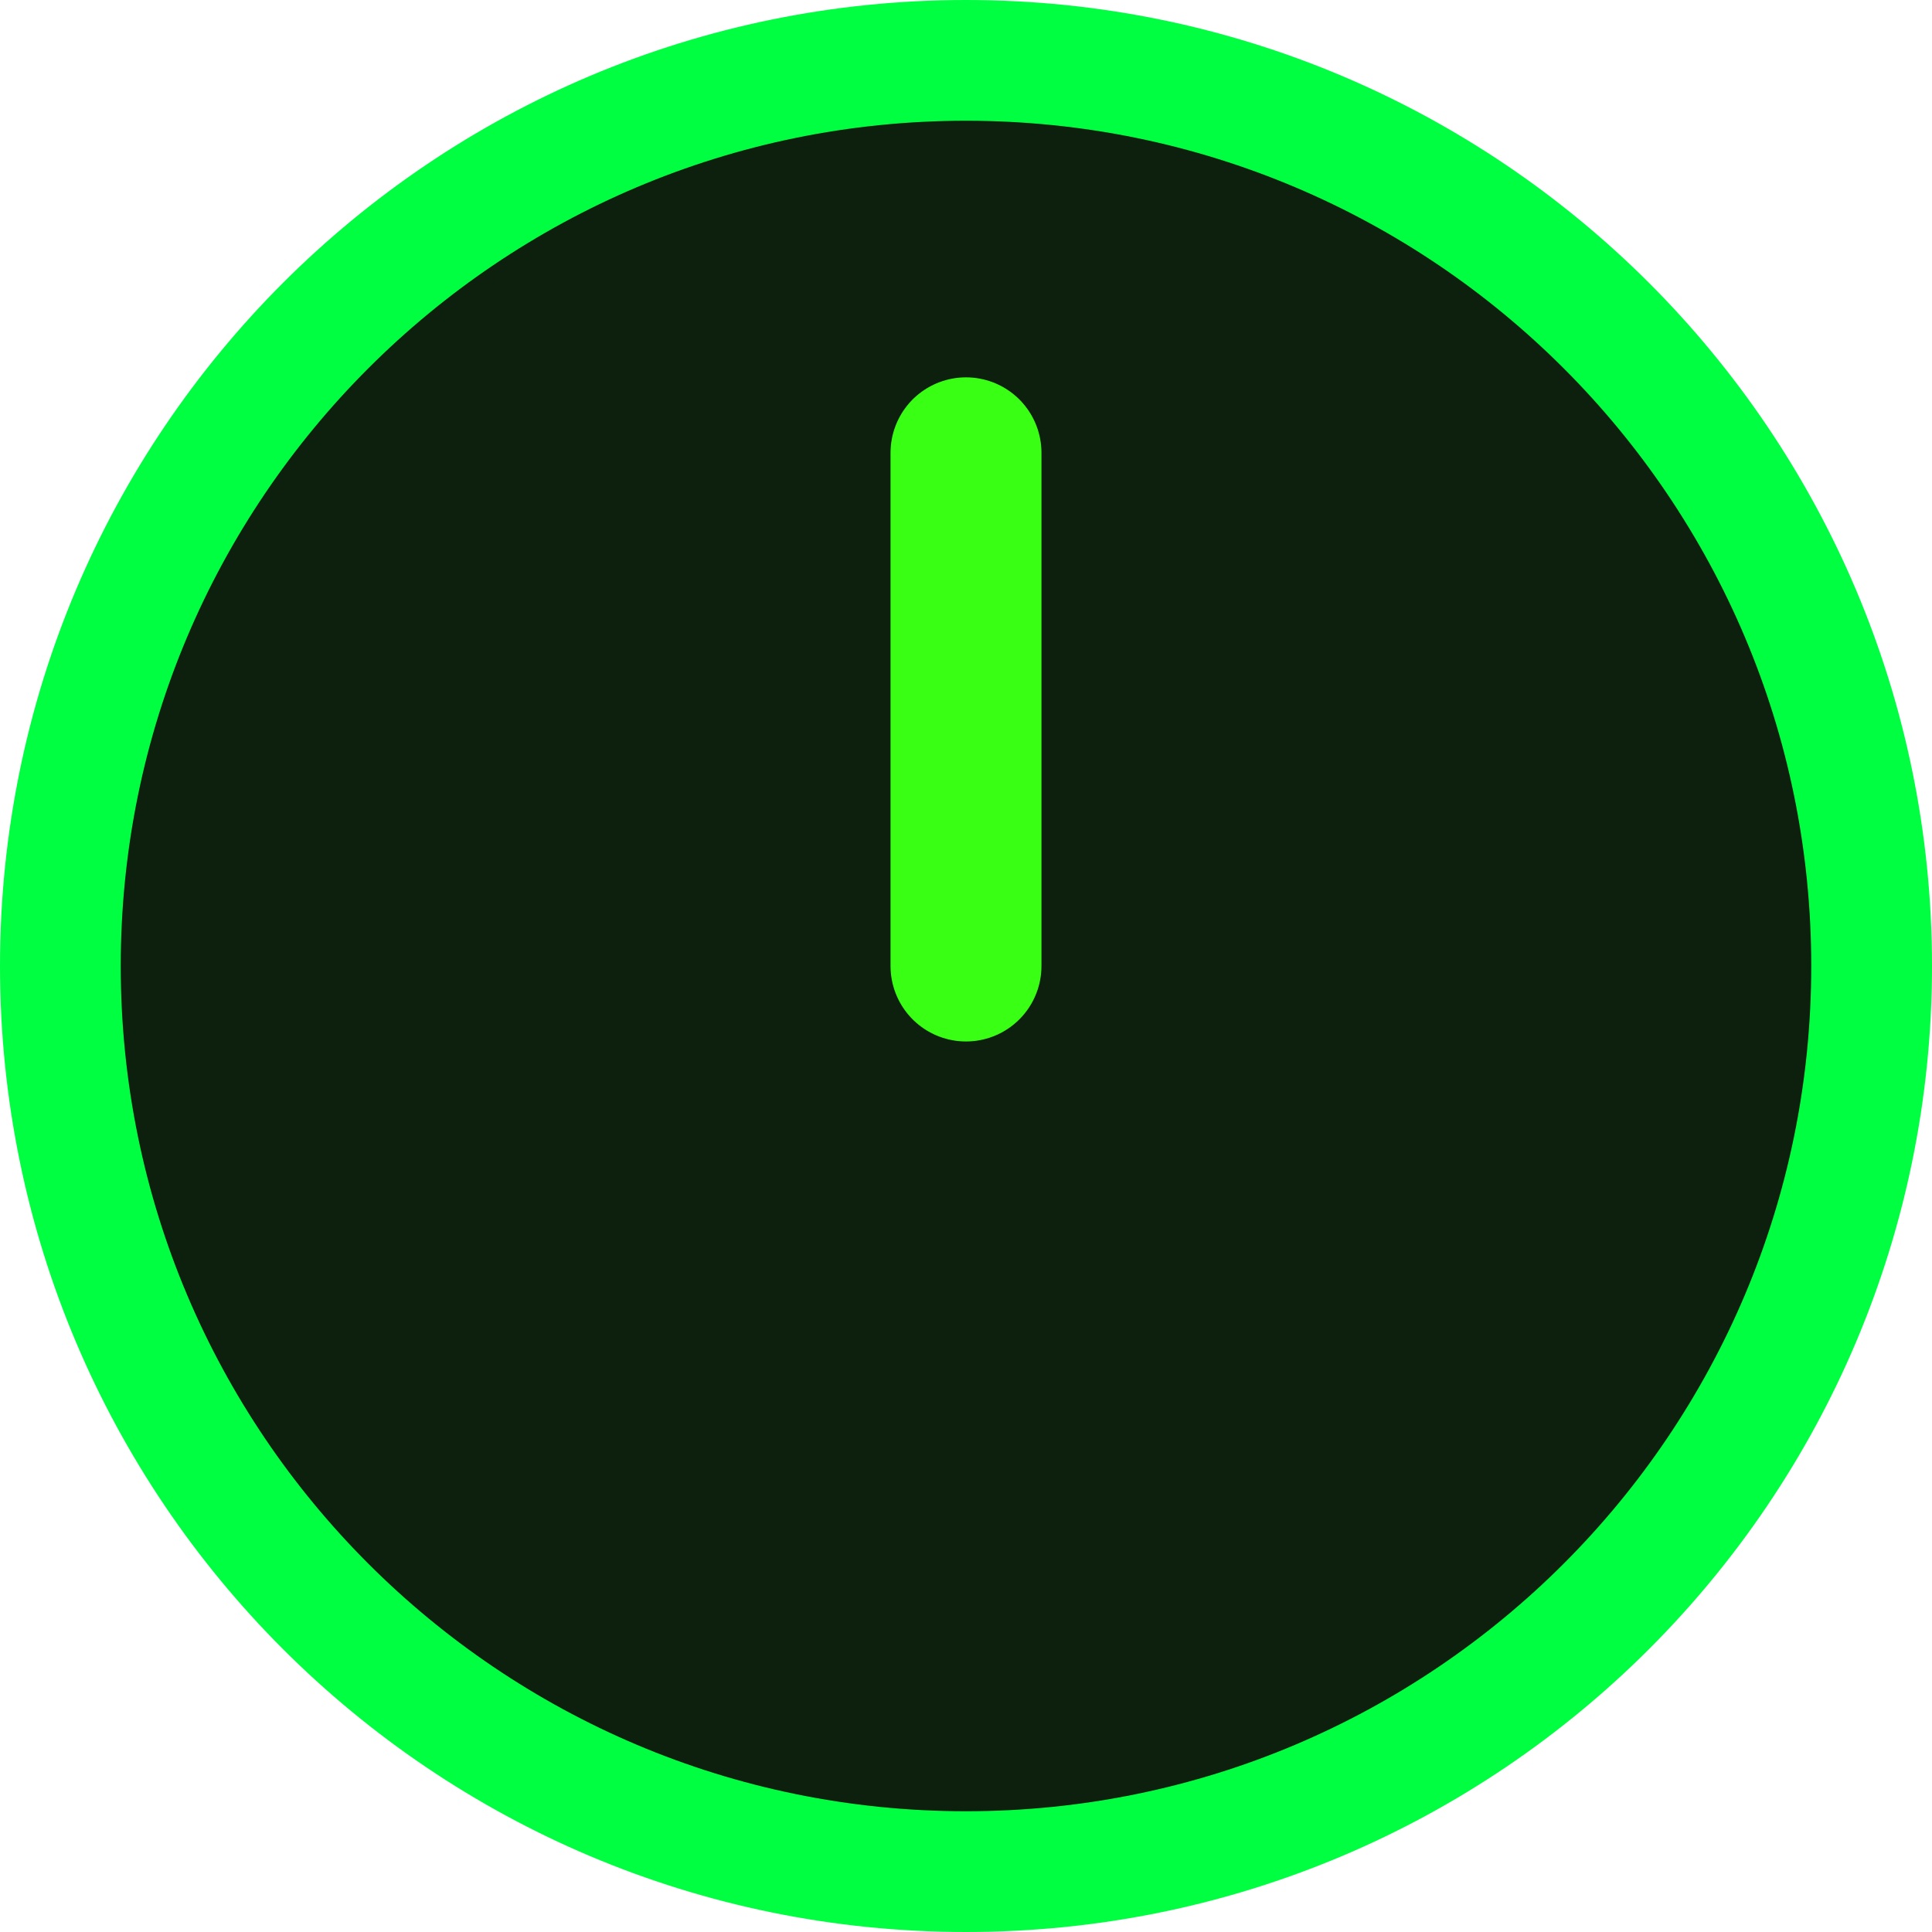
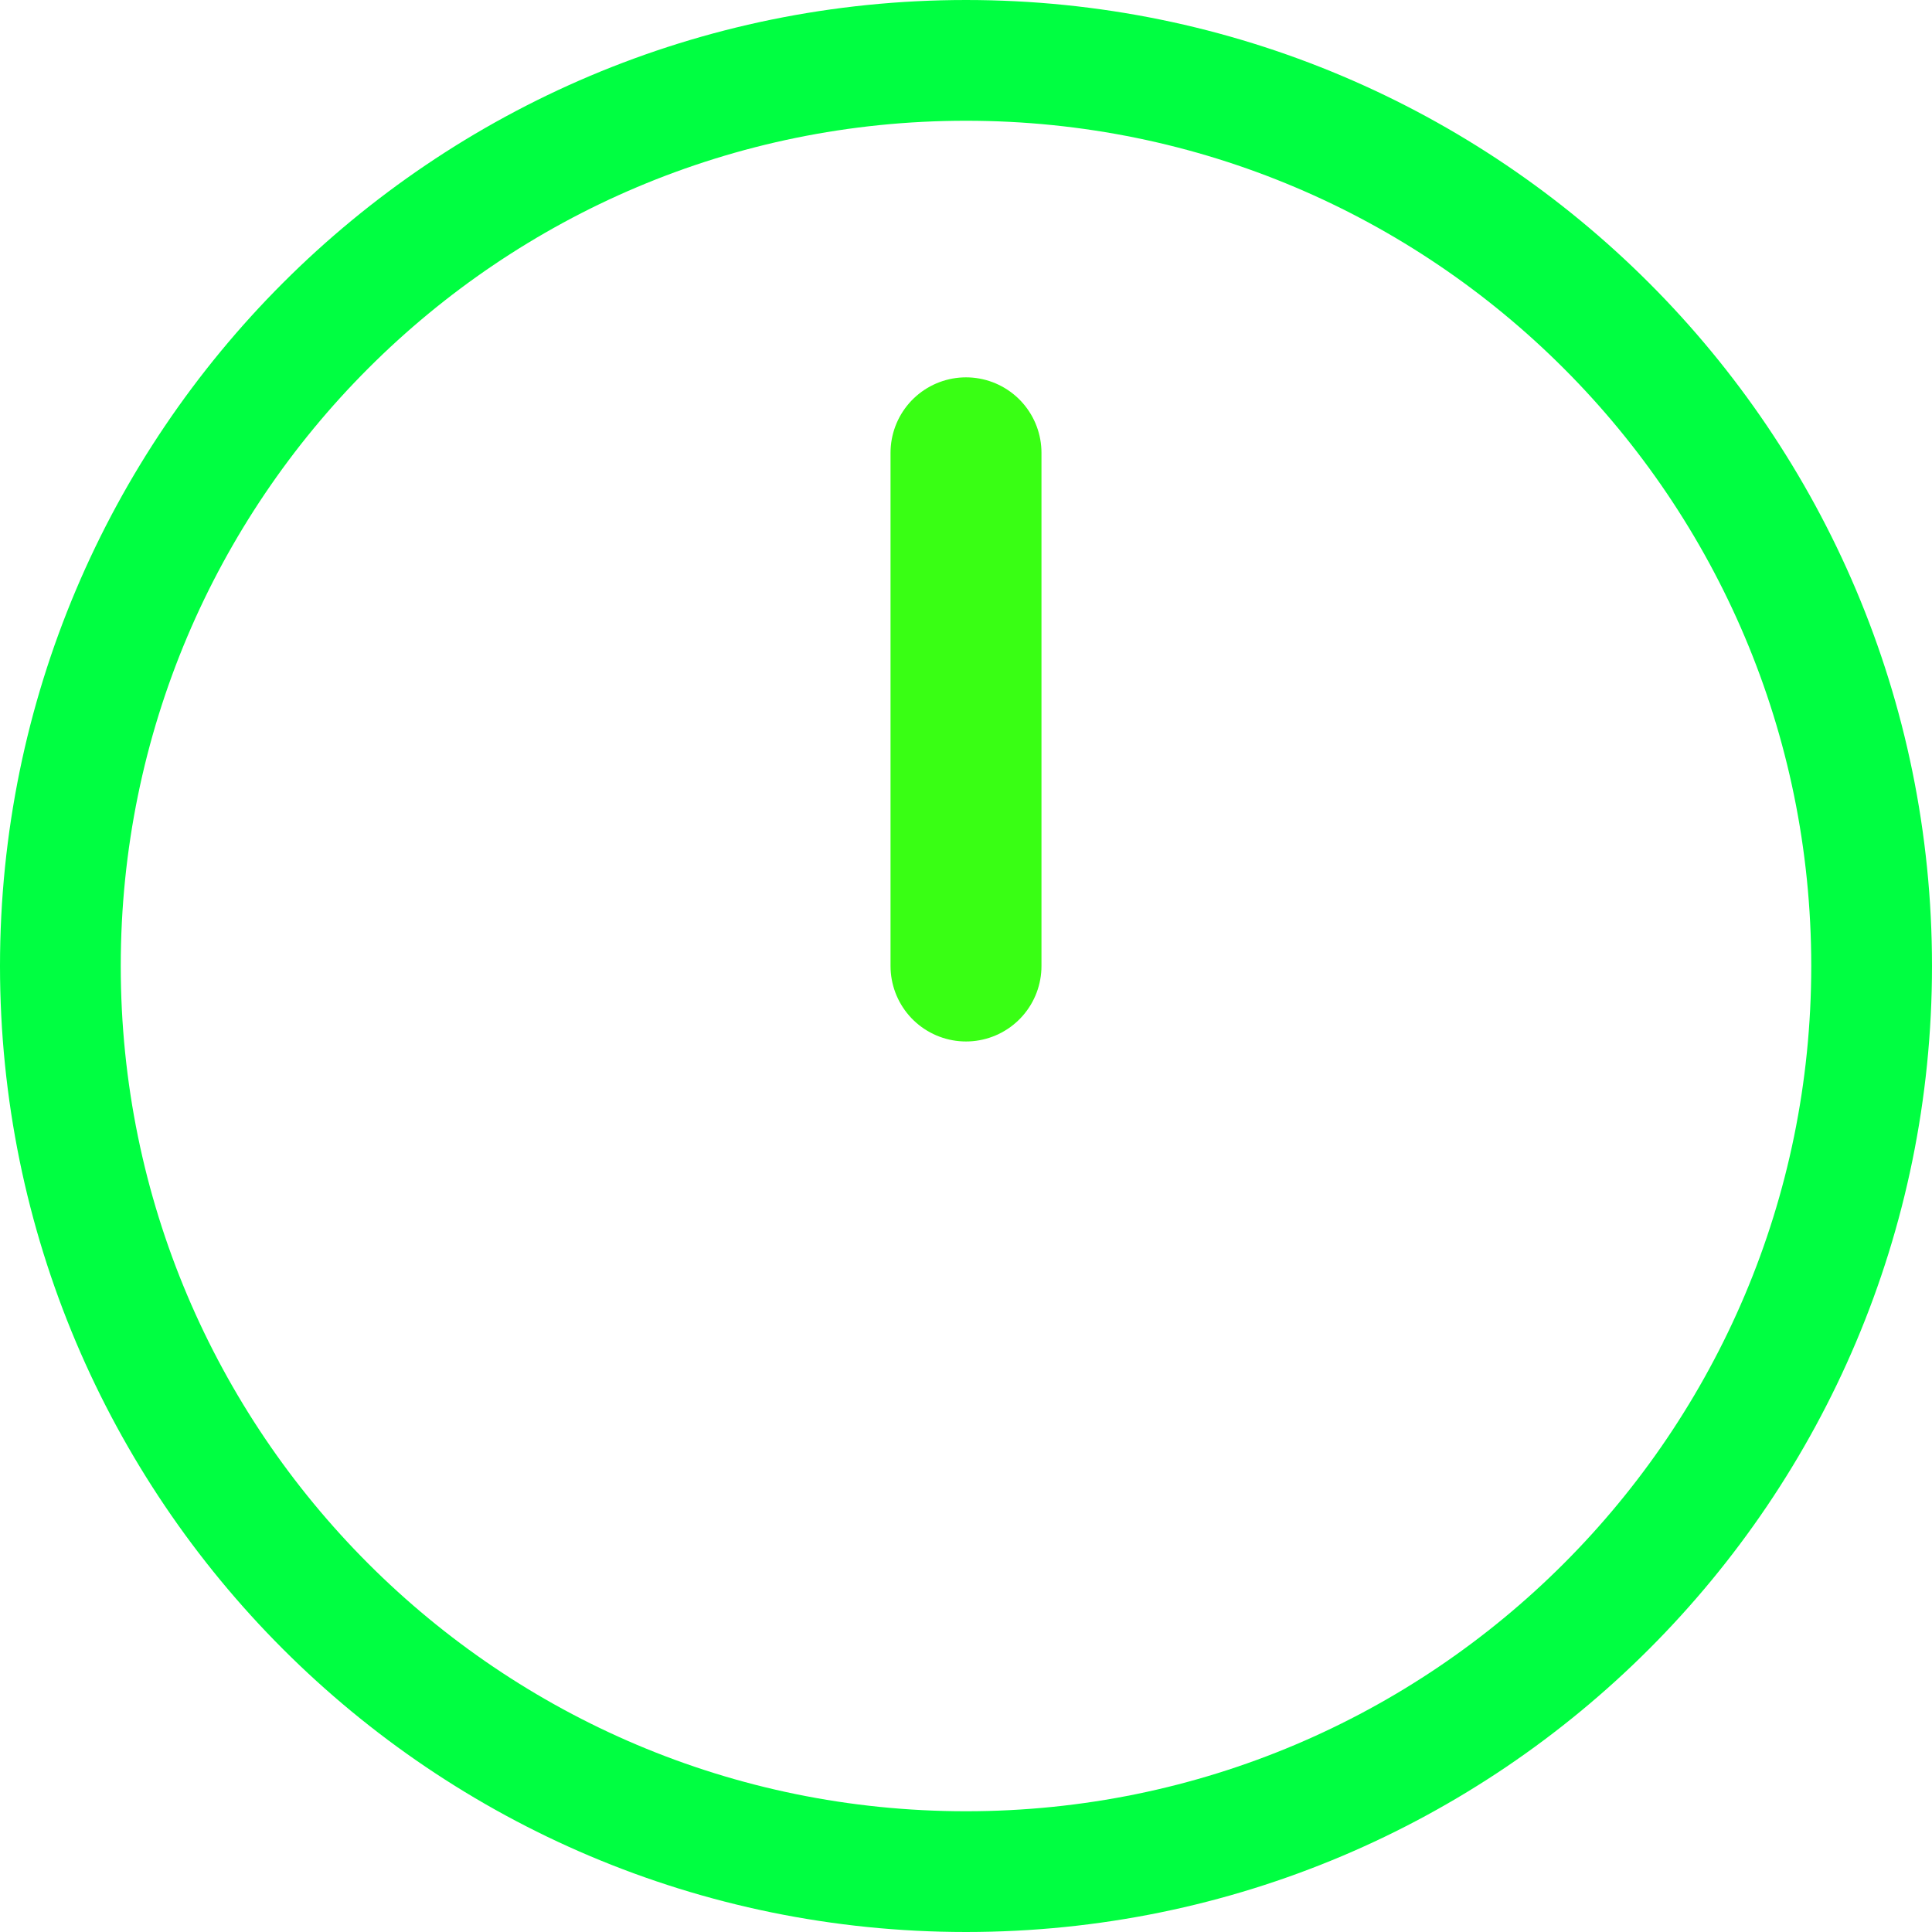
<svg xmlns="http://www.w3.org/2000/svg" width="512" height="512" viewBox="0 0 512 512">
-   <circle cx="256" cy="256" r="240" fill="#0d1f0d" stroke="#00ff41" stroke-width="32" />
+   <circle cx="256" cy="256" r="240" fill="transparent" stroke="#00ff41" stroke-width="32" />
  <line x1="256" y1="256" x2="256" y2="120" stroke="#39ff14" stroke-width="40" stroke-linecap="round" />
</svg>
